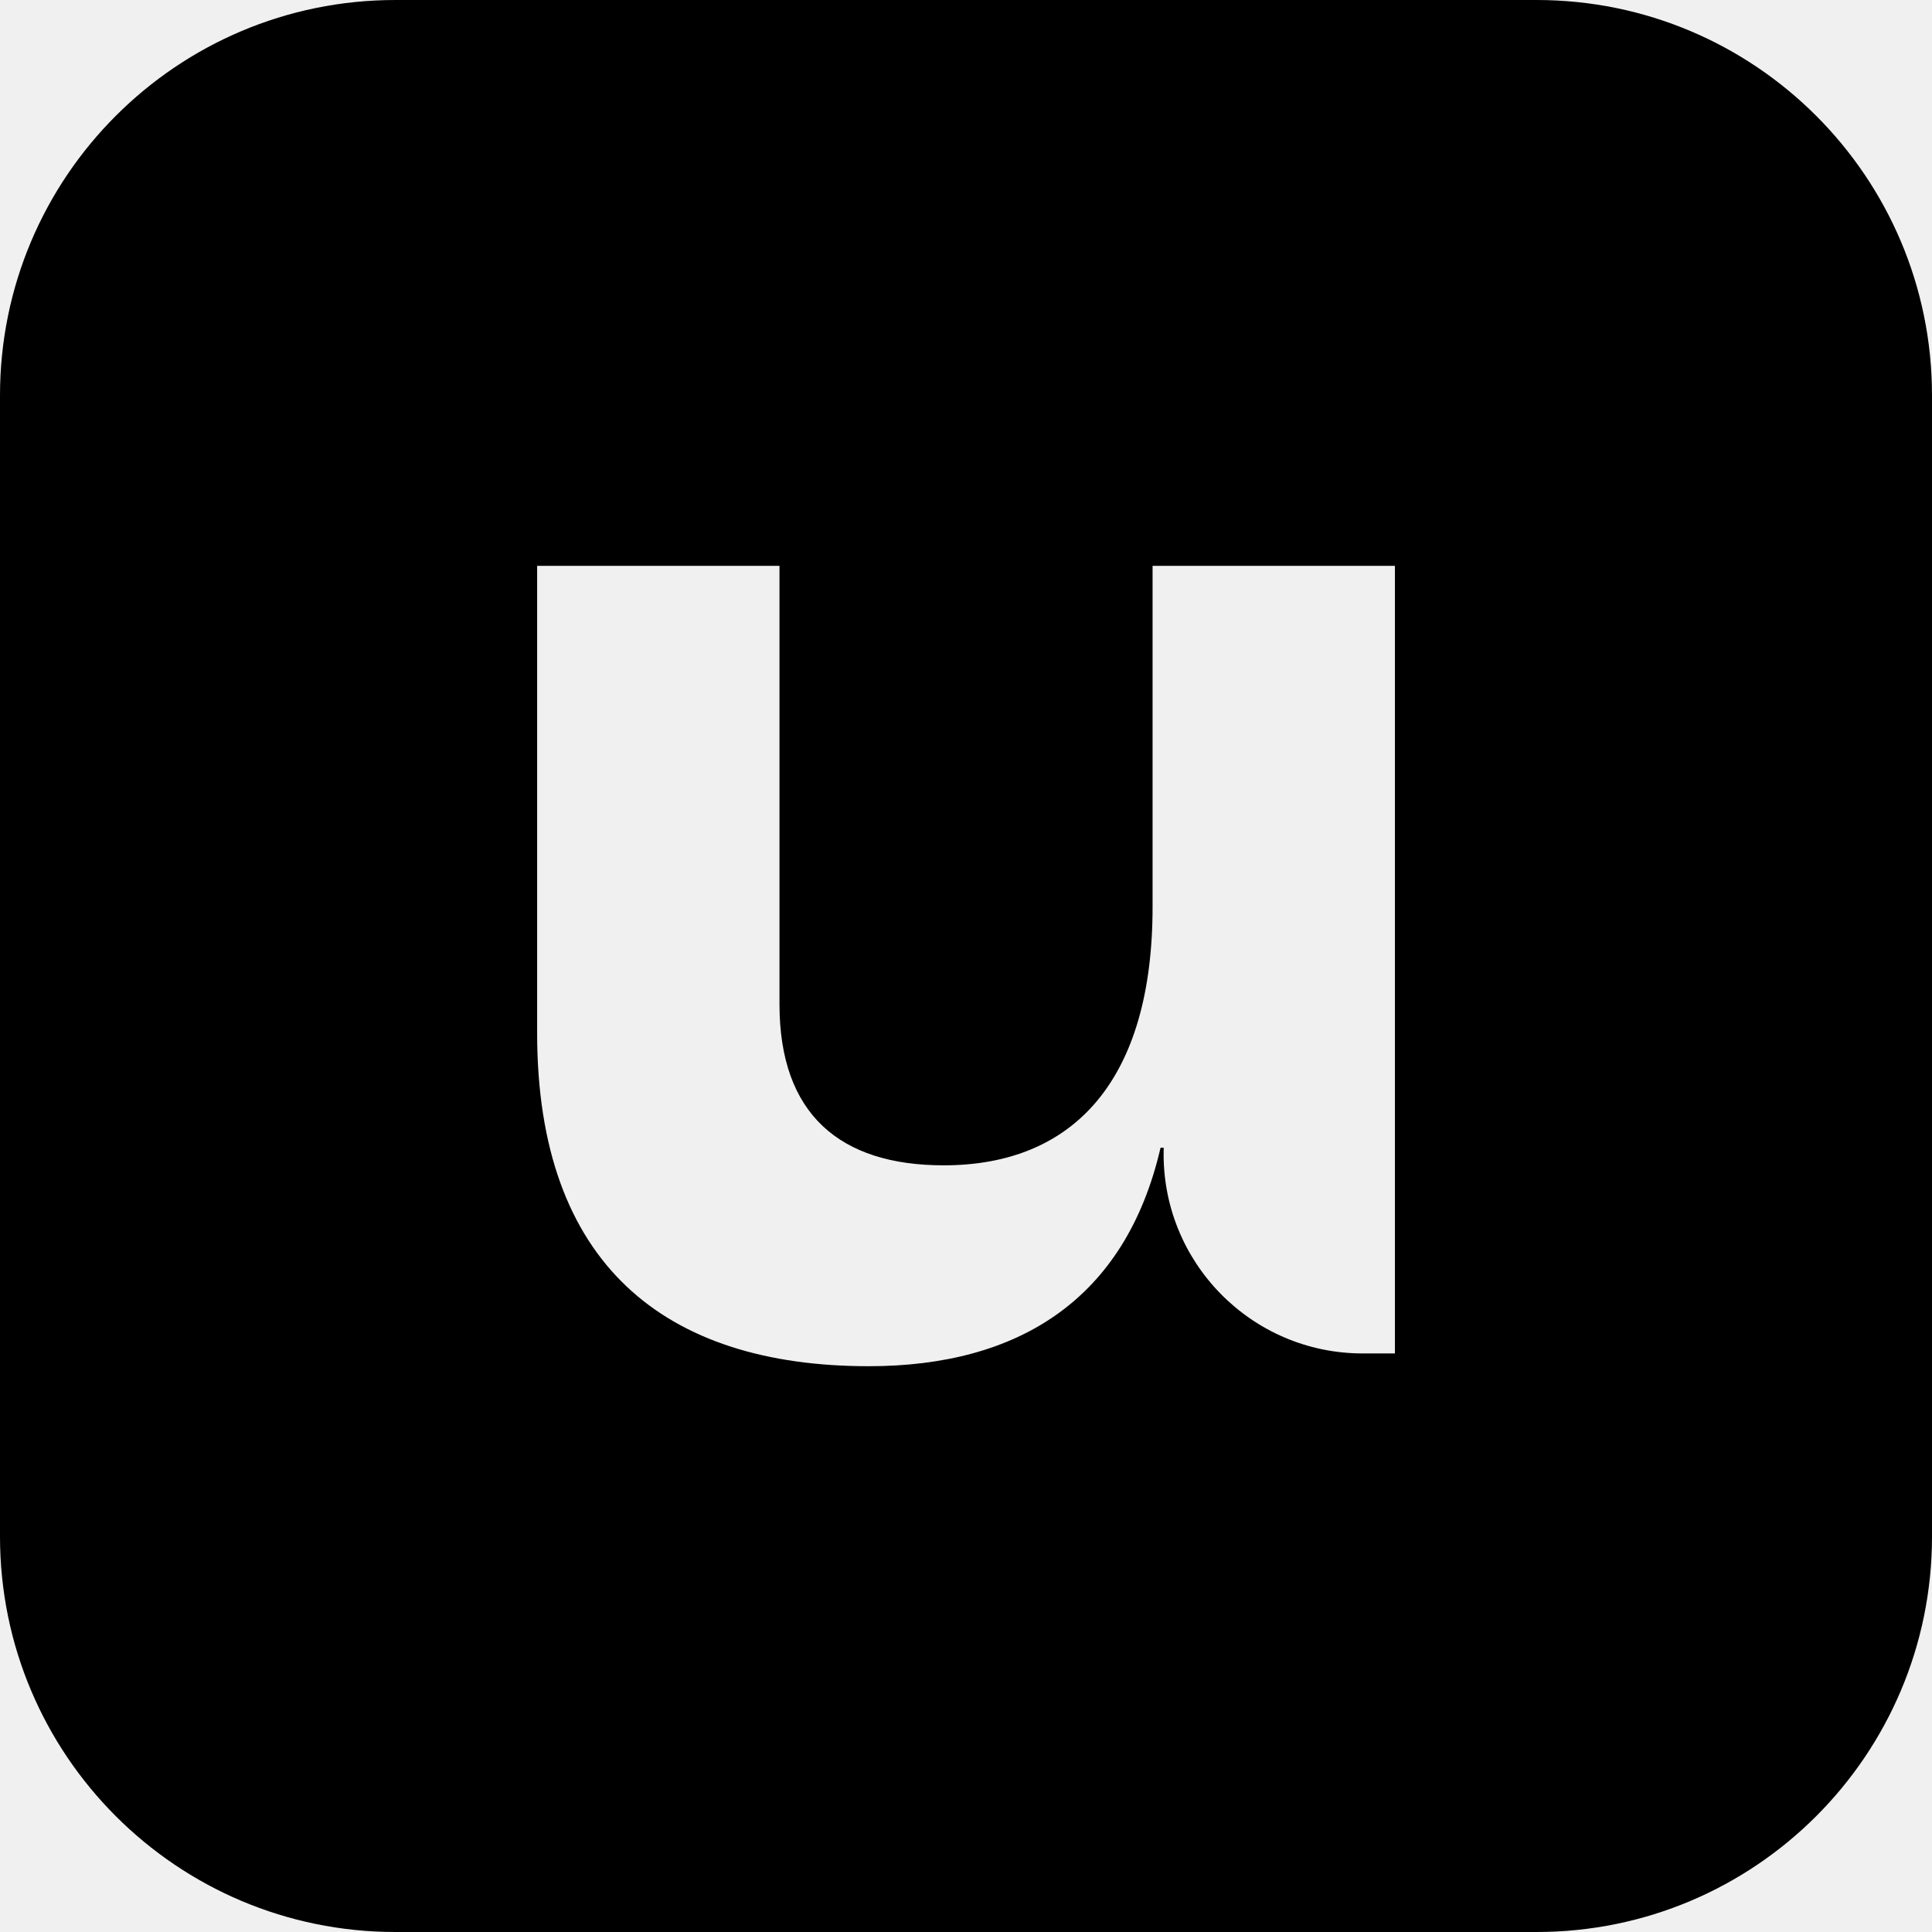
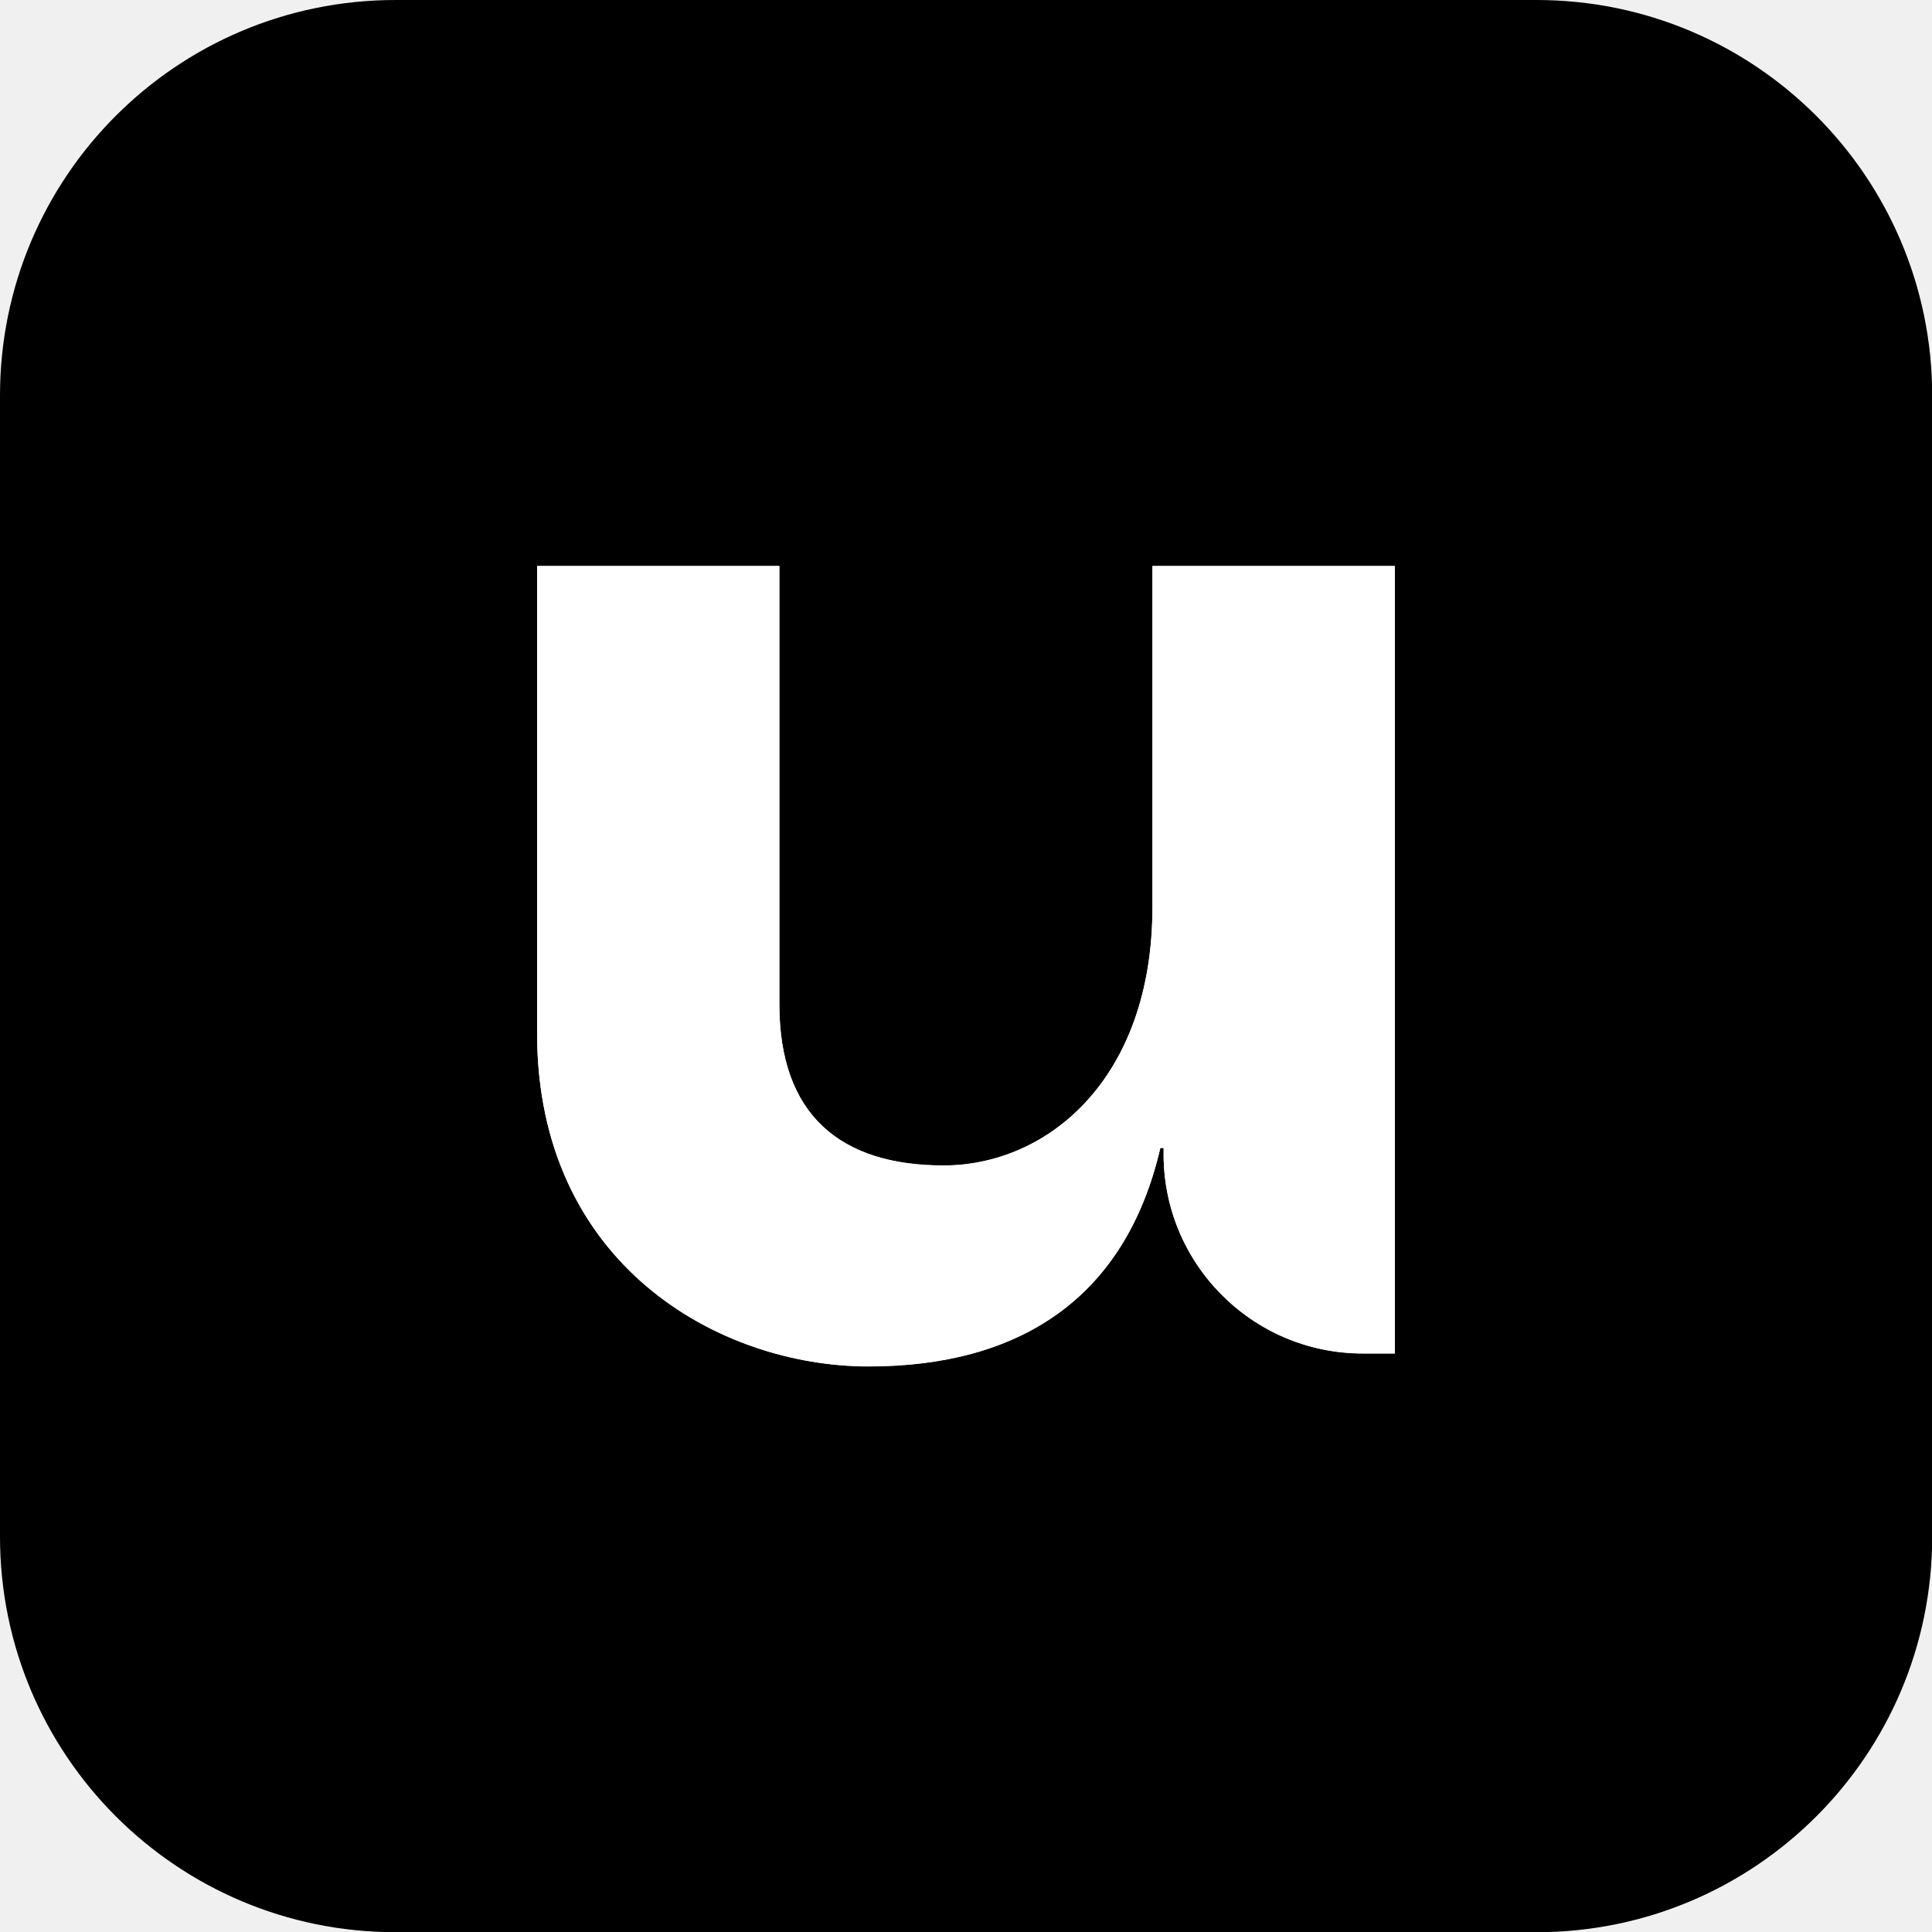
- <svg xmlns="http://www.w3.org/2000/svg" id="Layer_2" data-name="Layer 2" viewBox="0 0 1000 1000">
-   <g id="Layer_3" data-name="Layer 3">
-     <path d="M795.34,0H204.66C91.63,0,0,91.63,0,204.66v590.68c0,113.03,91.63,204.66,204.66,204.66h590.68c113.03,0,204.66-91.63,204.66-204.66V204.66C1000,91.63,908.37,0,795.34,0ZM721.99,700.54h-16.62c-57.73,0-104.18-47.4-103.06-105.12,0-.44.02-.89.03-1.33h-1.65c-18.15,78.4-73.45,113.06-151.02,113.06-105.63,0-171.65-52.82-171.65-172.48v-241.8h125.44v226.95c0,56.94,31.36,83.35,85,83.35,67.67,0,108.11-44.56,108.11-133.69v-176.61h125.44v407.68Z" />
+ <svg xmlns="http://www.w3.org/2000/svg" id="Layer_2" version="1.1" viewBox="0 0 1000 1000">
+   <defs>
+     <style>
+       .st0 {
+         fill: #fff;
+       }
+     </style>
+   </defs>
+   <g id="Layer_3">
+     <path d="M795.3,0H204.7C91.6,0,0,91.6,0,204.7v590.7c0,113,91.6,204.7,204.7,204.7h590.7c113,0,204.7-91.6,204.7-204.7V204.7C1000,91.6,908.4,0,795.3,0ZM722,700.5h0s-16.6,0-16.6,0c-57.7,0-104.2-47.4-103.1-105.1,0-.4,0-.9,0-1.3h-1.7c-18.2,78.4-73.5,113.1-151,113.1s-171.6-52.8-171.6-172.5v-241.8h125.4v227c0,56.9,31.4,83.3,85,83.3s108.1-44.6,108.1-133.7v-176.6h125.4v407.7Z" />
+     <path class="st0" d="M722,292.9v407.7h0s-16.6,0-16.6,0c-57.7,0-104.2-47.4-103.1-105.1,0-.4,0-.9,0-1.3h-1.7c-18.2,78.4-73.5,113.1-151,113.1s-171.6-52.8-171.6-172.5v-241.8h125.4v227c0,56.9,31.4,83.3,85,83.3s108.1-44.6,108.1-133.7v-176.6h125.4Z" />
  </g>
</svg>
